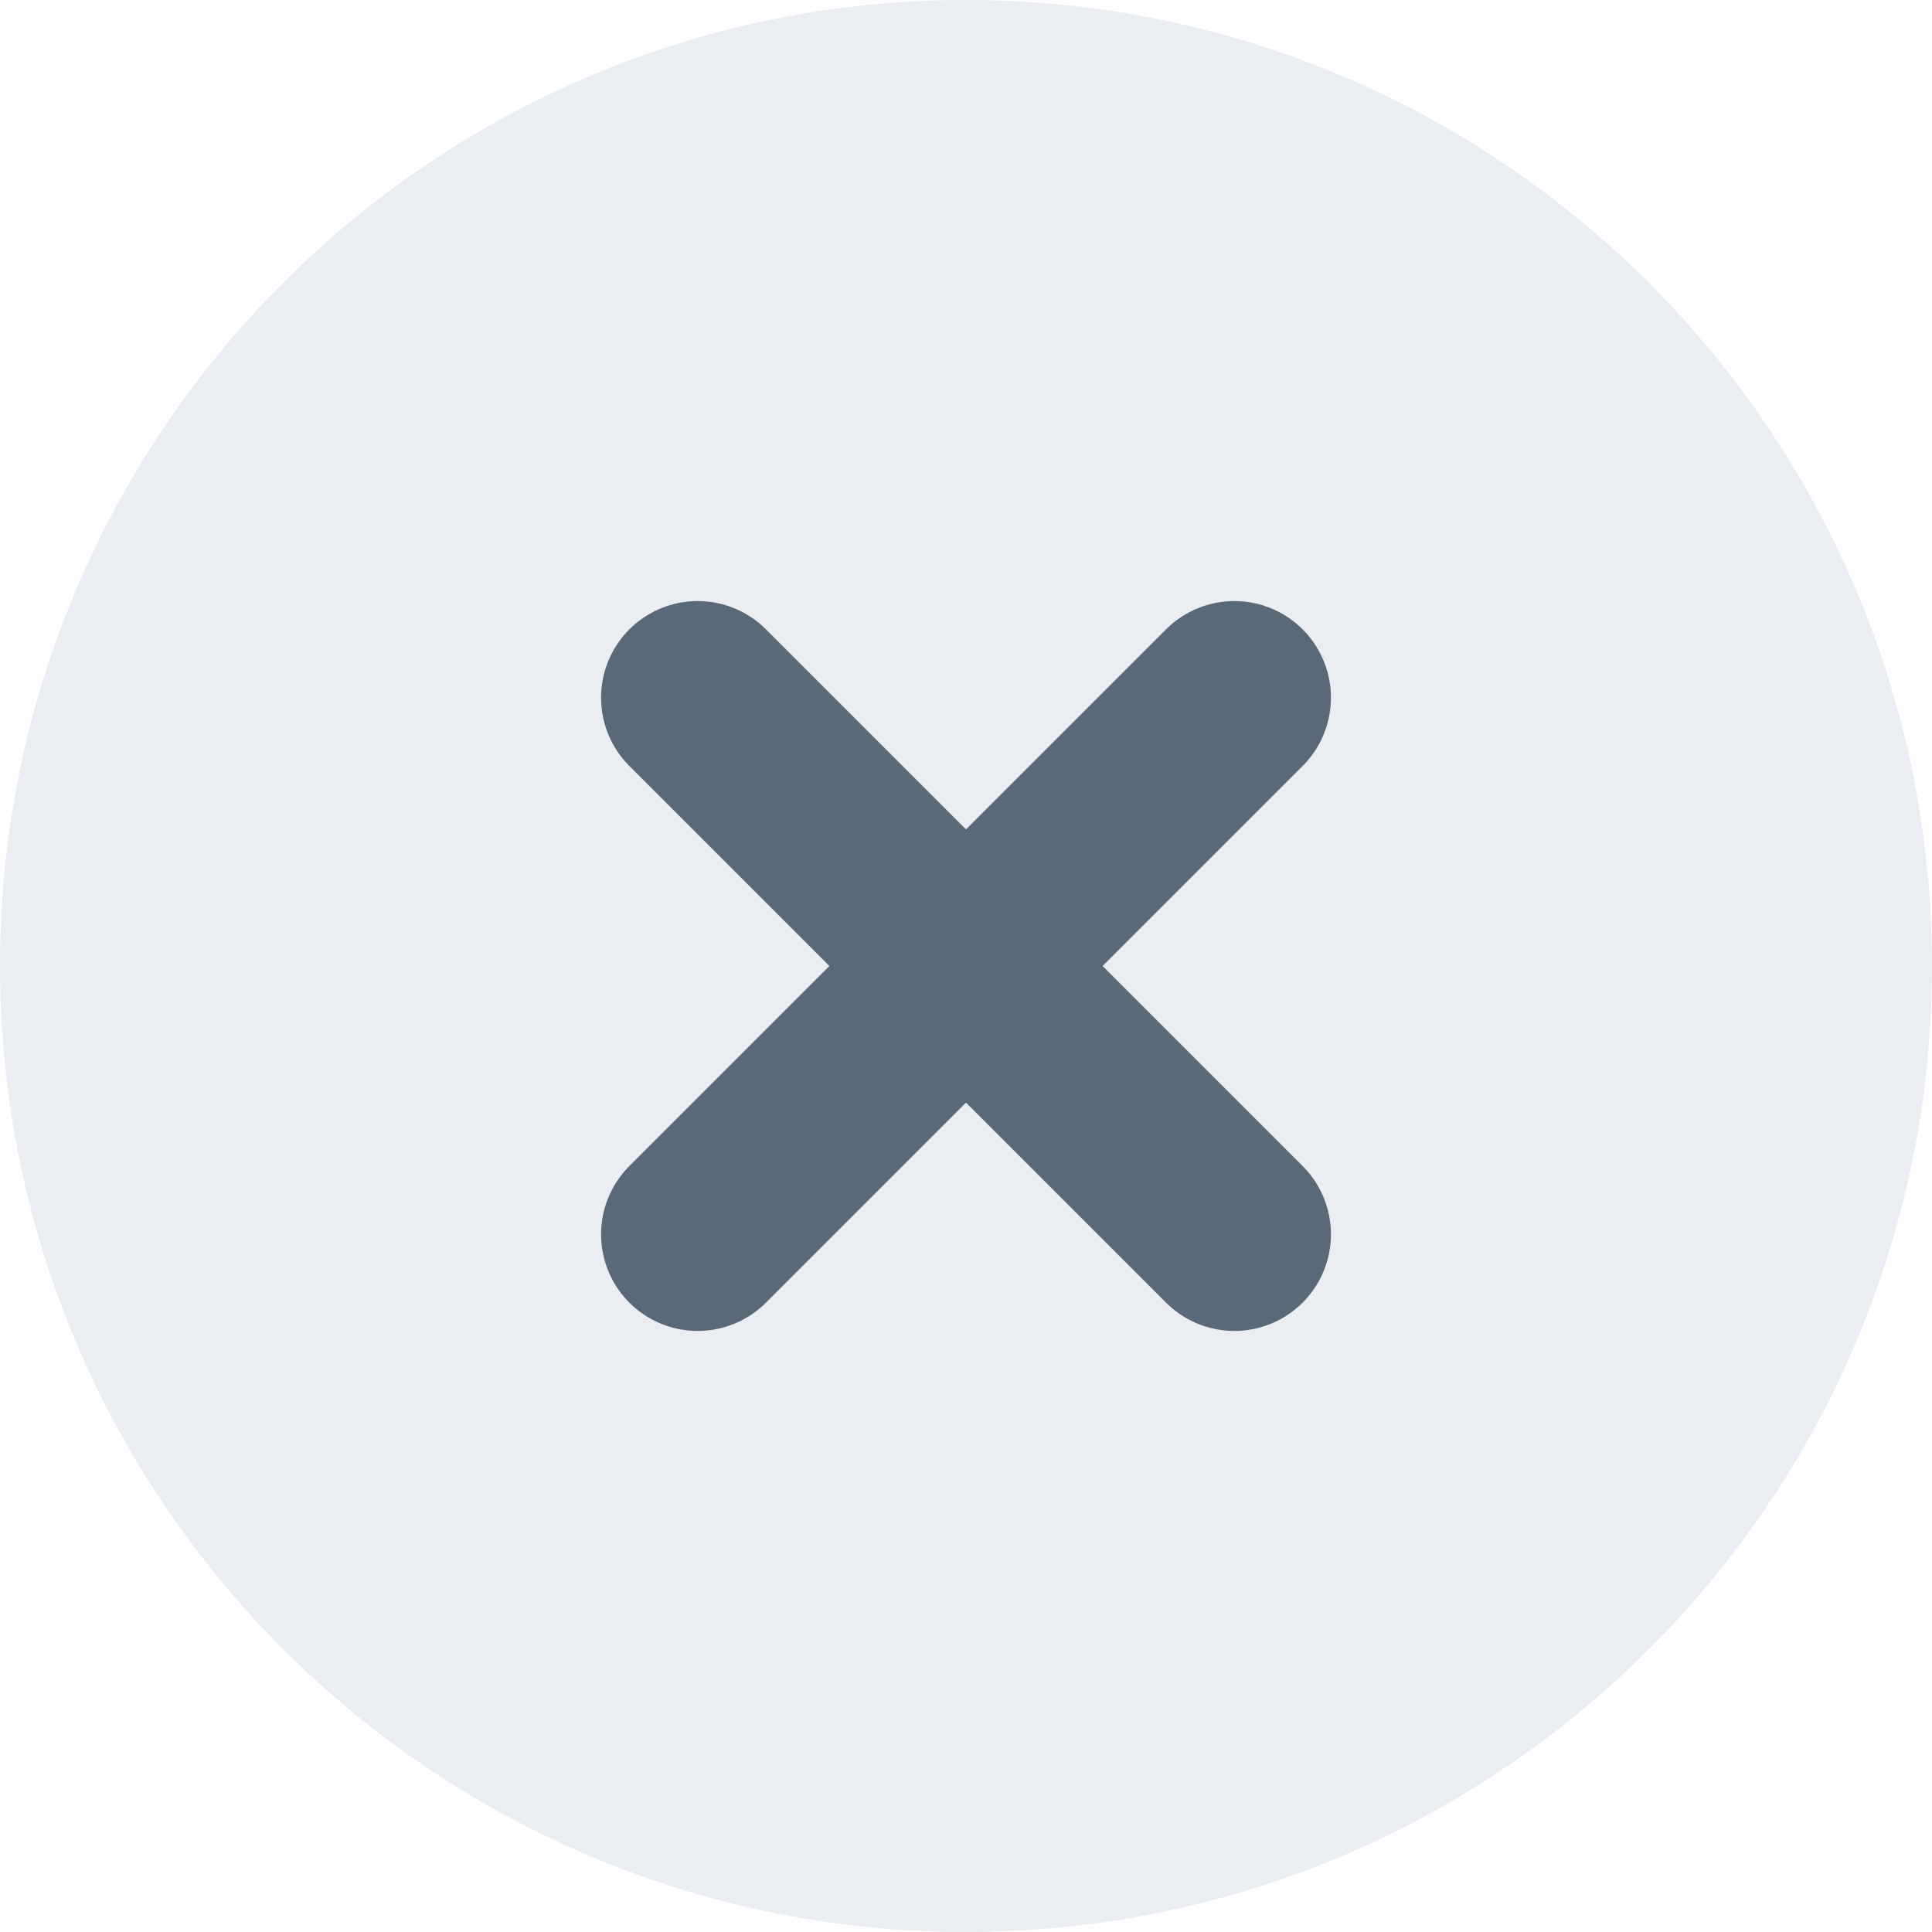
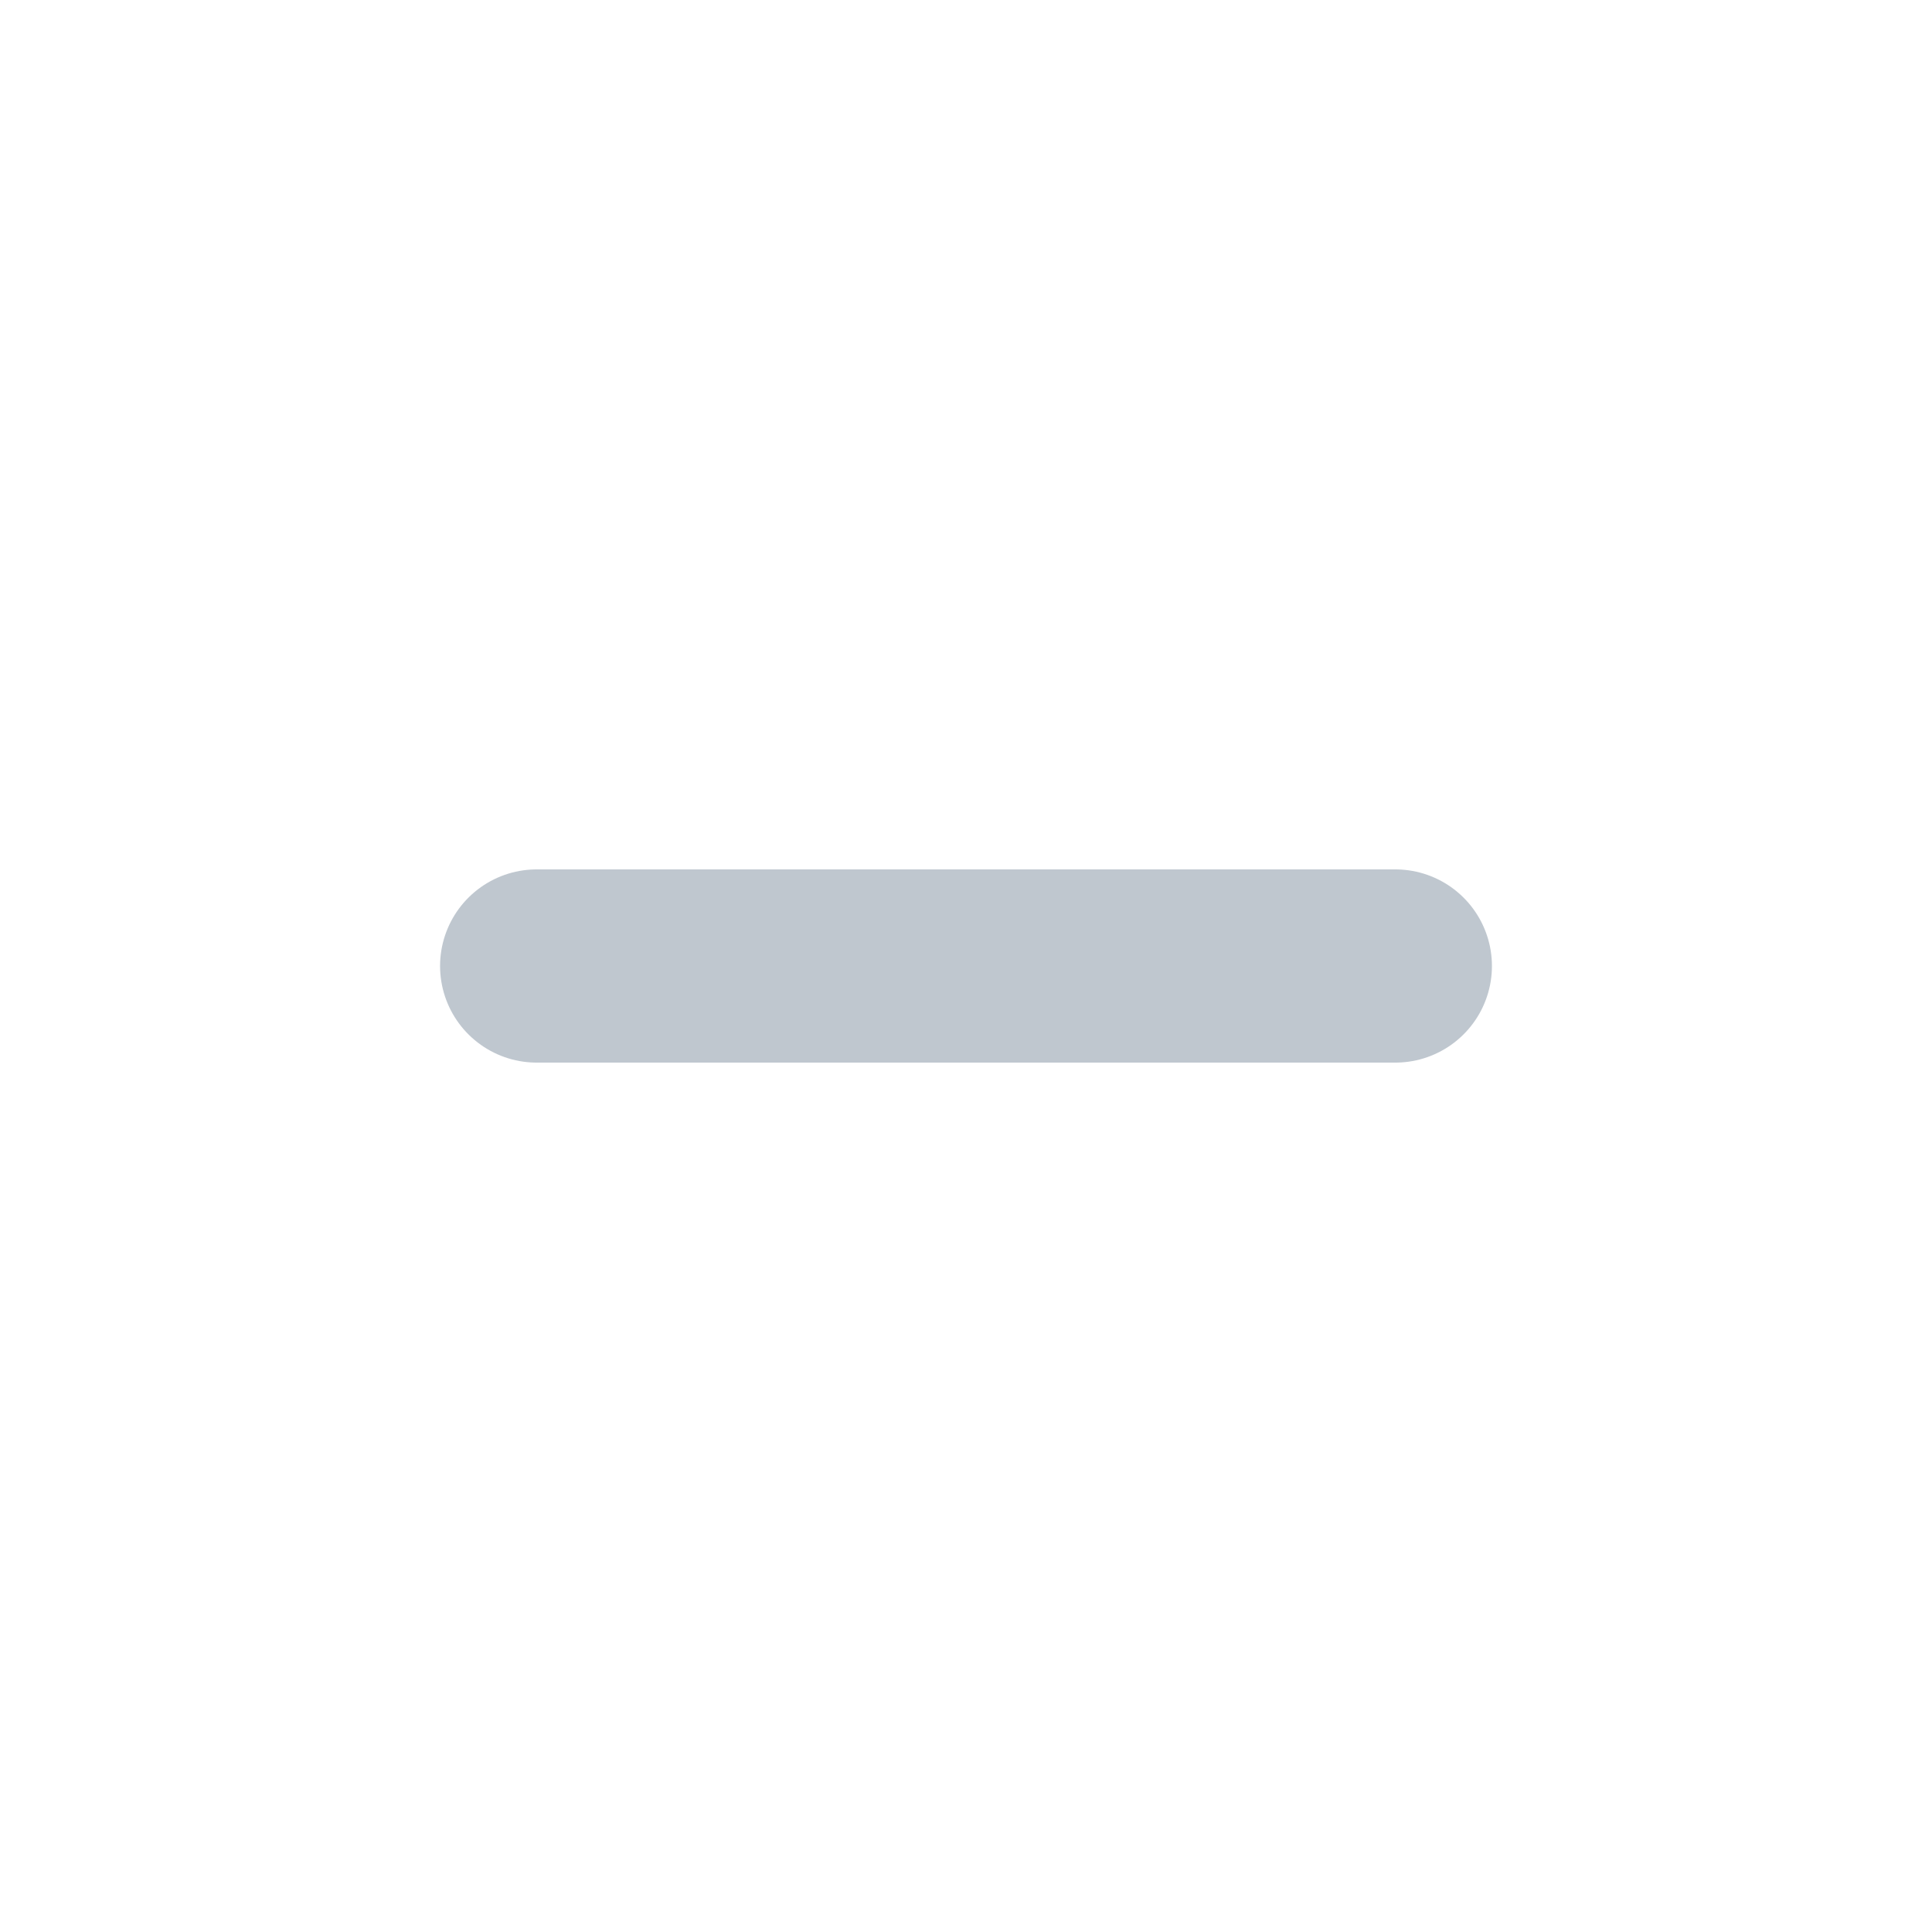
- <svg xmlns="http://www.w3.org/2000/svg" width="18" height="18" fill="none">
-   <circle cx="9" cy="9" r="9" fill="#EAEEF3" />
-   <path d="M11.5 6.5l-5 5M6.5 6.5l5 5" stroke="#5A6978" stroke-width="1.8" stroke-linecap="round" stroke-linejoin="round" />
+ <svg xmlns="http://www.w3.org/2000/svg" width="18" height="18" viewBox="0 0 18 18" fill="none">
+   <circle cx="9" cy="9" r="9" fill="none" />
+   <path d="M5 9H13" stroke="#BFC7CF" stroke-width="1.8" stroke-linecap="round" stroke-linejoin="round" />
</svg>
